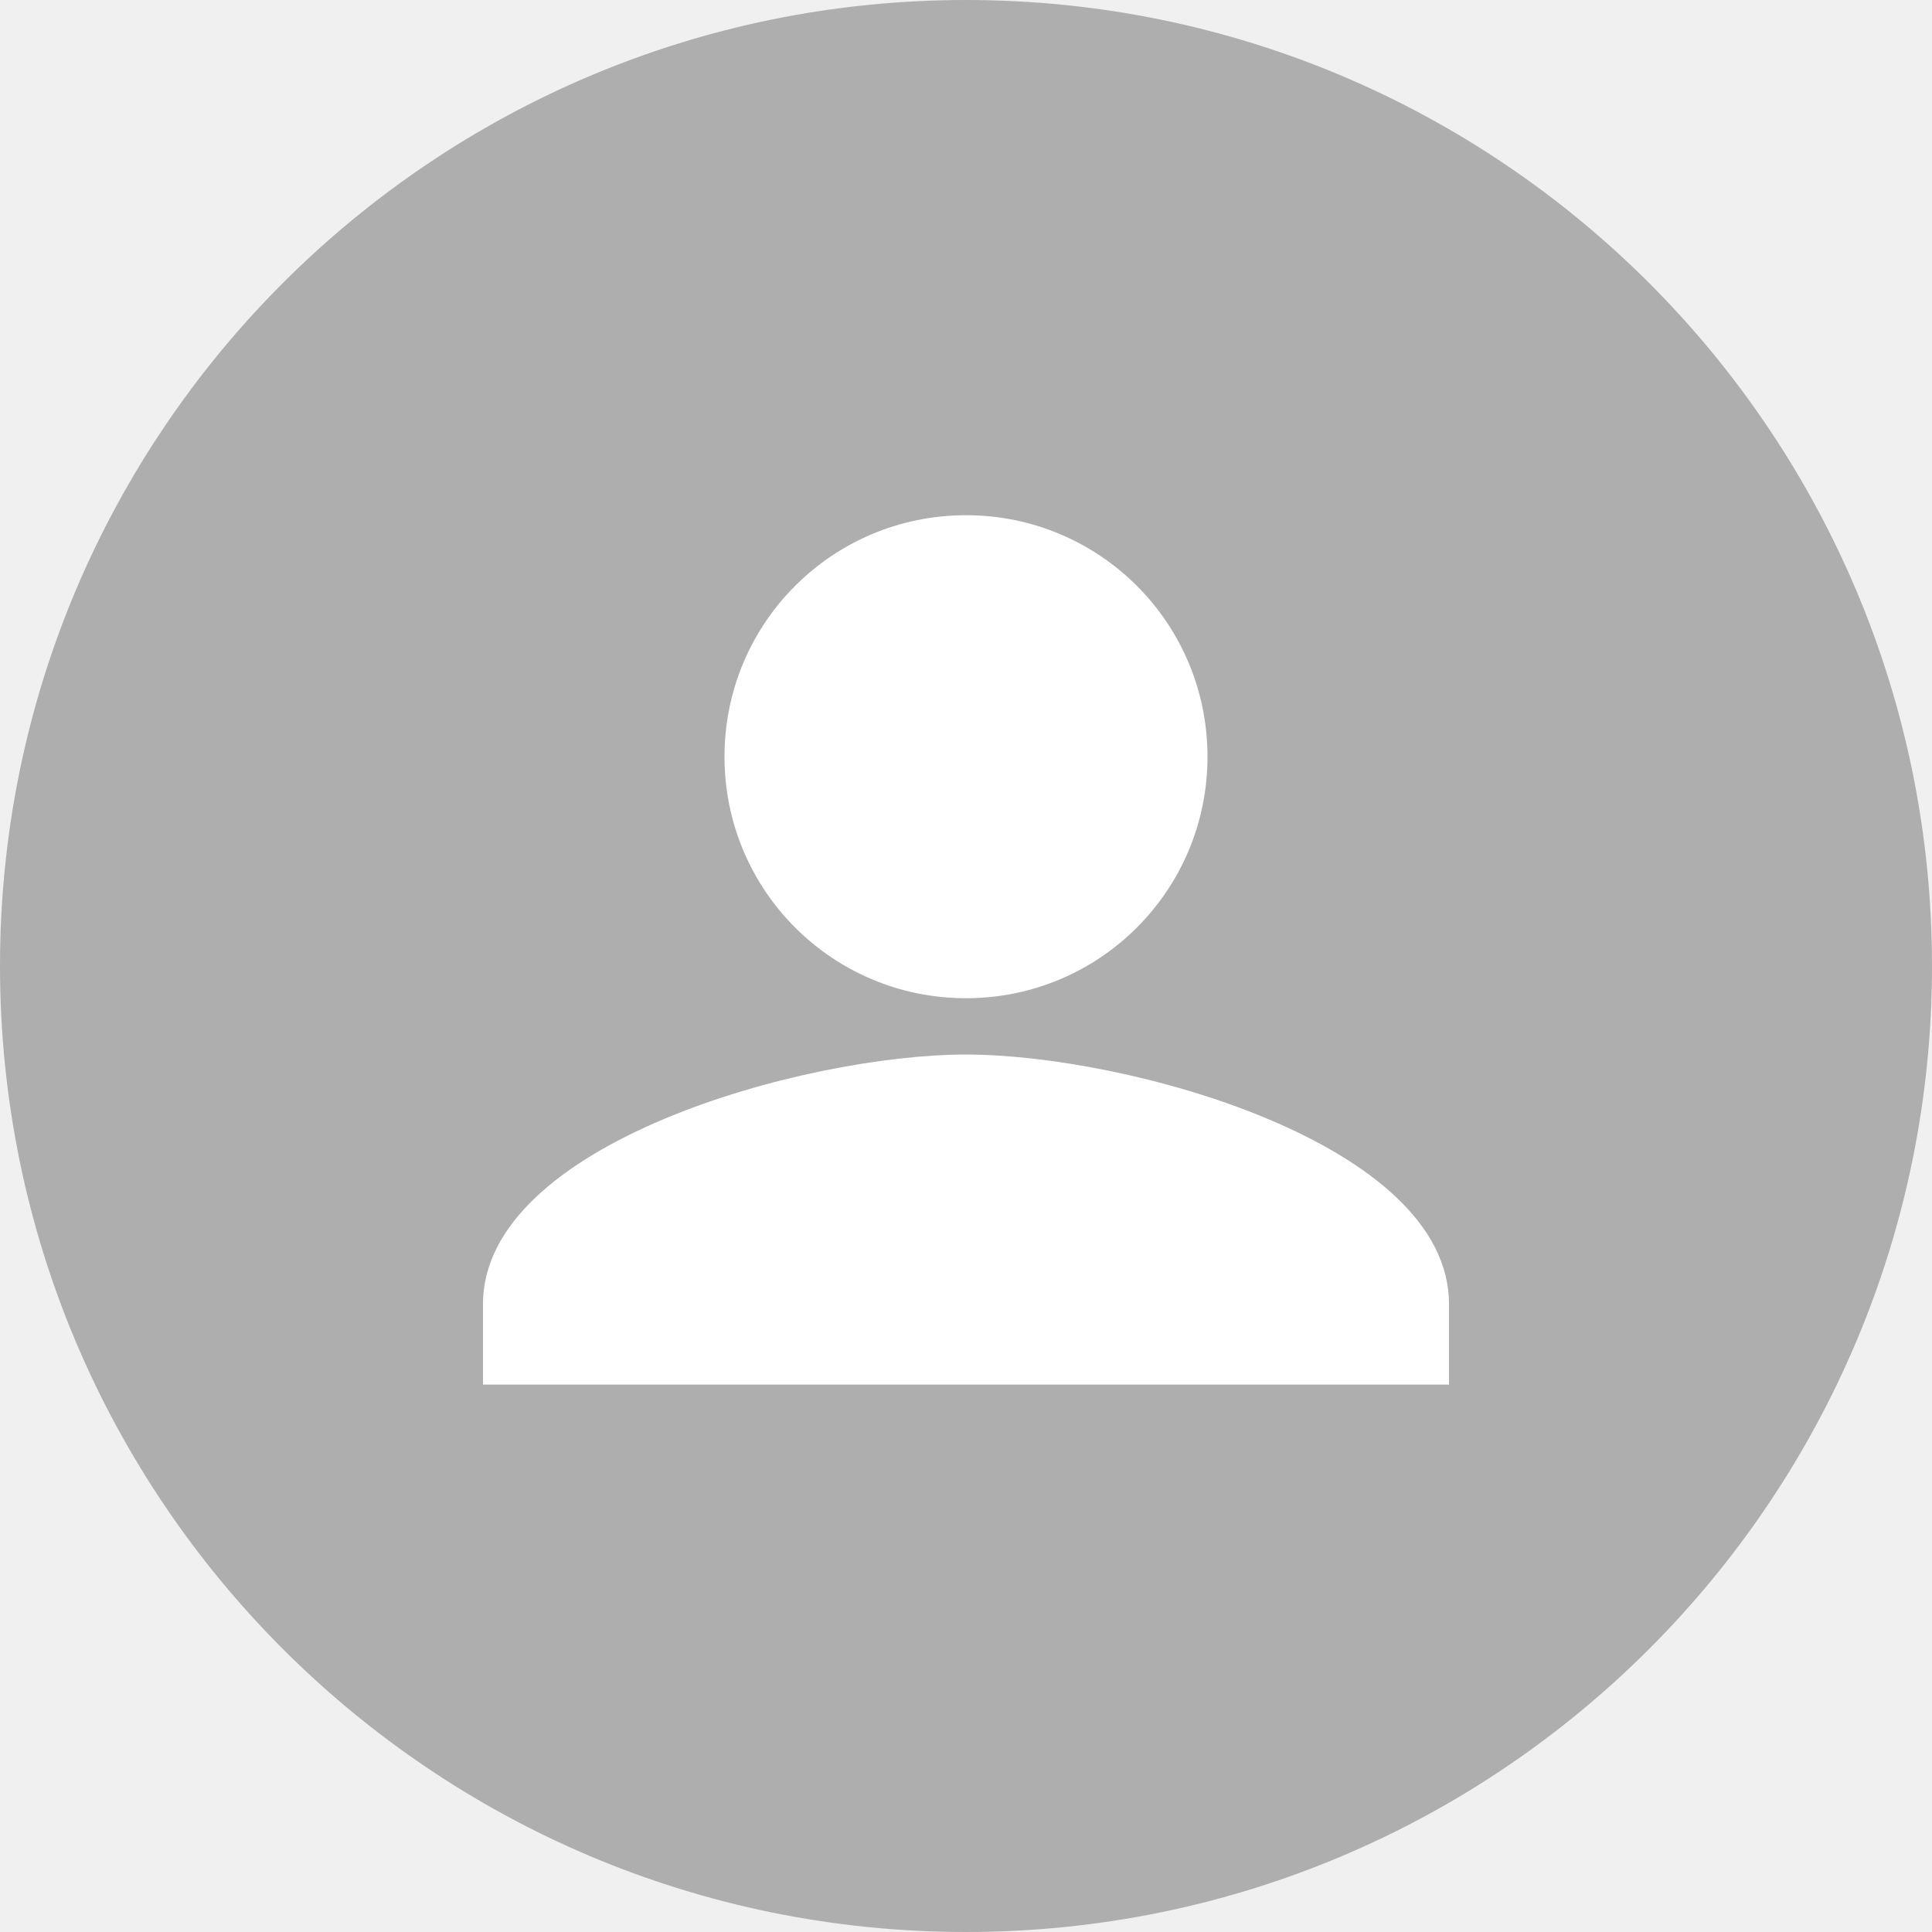
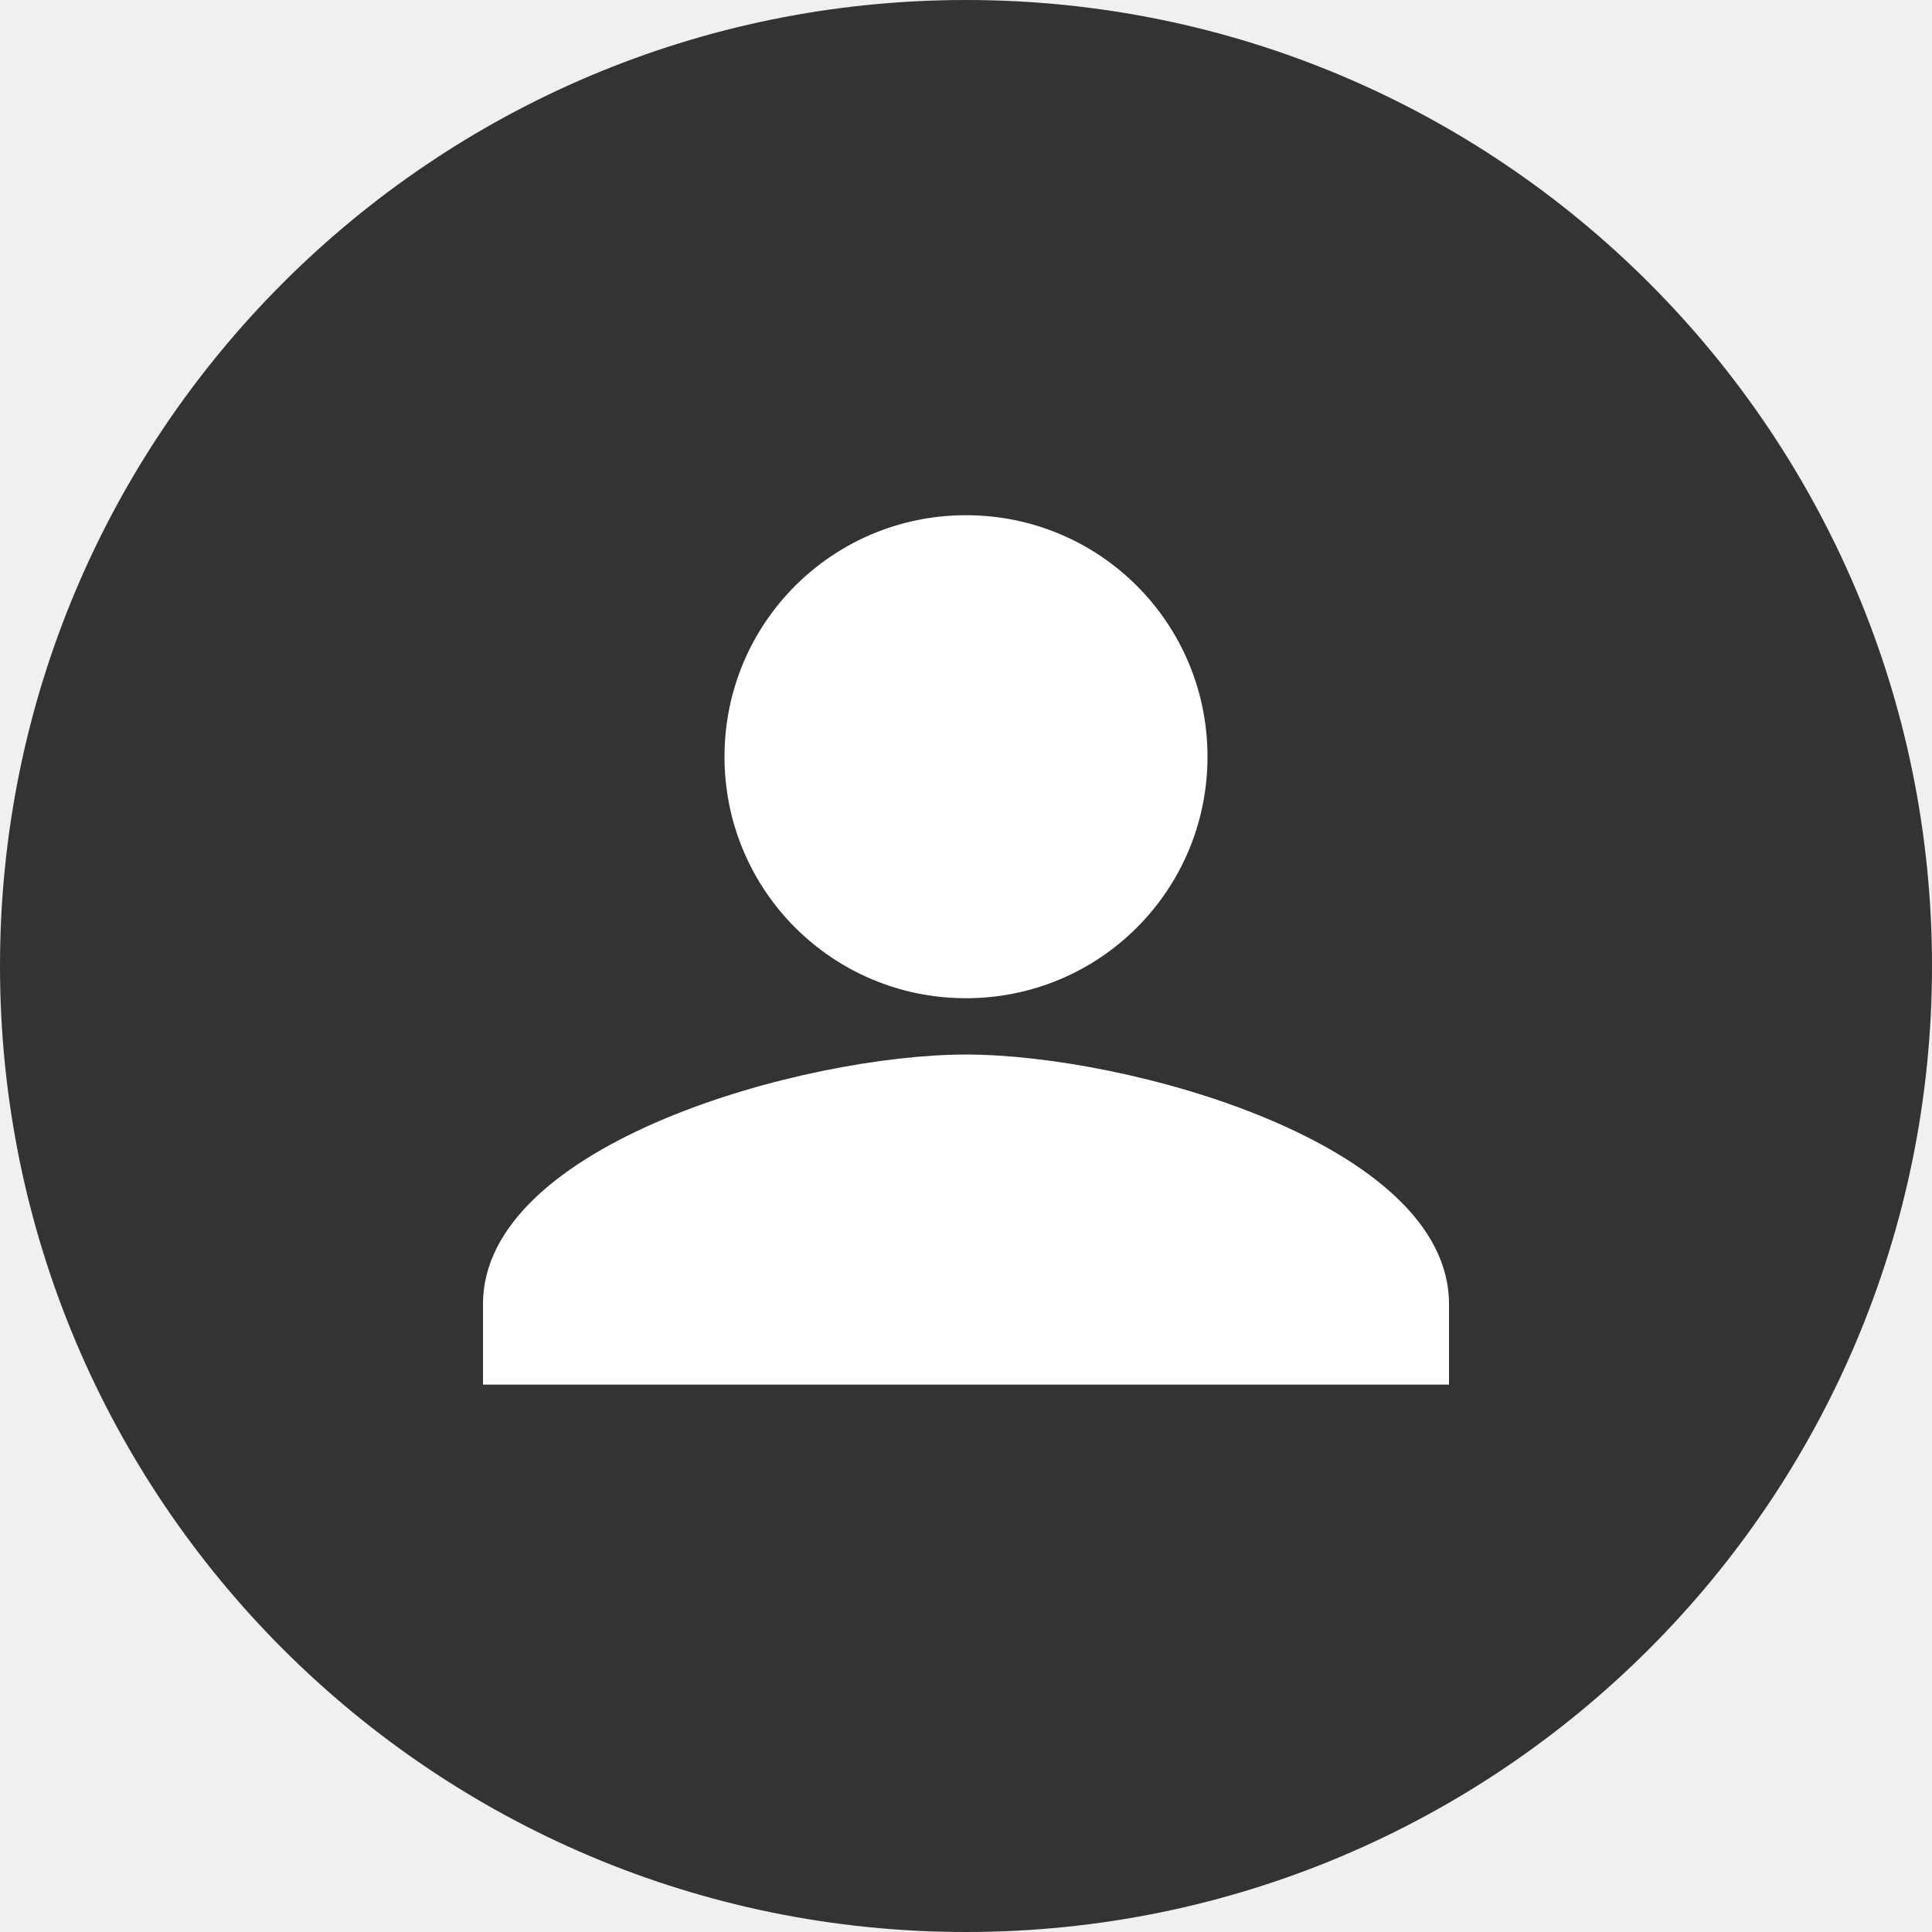
<svg xmlns="http://www.w3.org/2000/svg" width="40px" height="40px" viewBox="0 0 40 40" version="1.1">
  <g id="Symbols" stroke="none" stroke-width="1" fill="none" fill-rule="evenodd">
    <g id="icons/profile" transform="translate(-63, -6)">
      <g id="Group" transform="translate(17, 6)">
        <g id="avatar@60-copy" transform="translate(46, 0)">
-           <circle id="Oval" fill="#AEAEAE" cx="20" cy="20" r="20" />
+           <circle id="Oval" fill="#333" cx="20" cy="20" r="20" />
          <path d="M25,15.667 C25,18.433 22.767,20.667 20,20.667 C17.233,20.667 15,18.433 15,15.667 C15,12.9 17.233,10.667 20,10.667 C22.767,10.667 25,12.9 25,15.667 L25,15.667 Z M10,27 C10,23.667 16.667,21.833 20,21.833 C23.333,21.833 30,23.667 30,27 L30,28.667 L10,28.667 L10,27 L10,27 Z" id="Shape" fill="#FFFFFF" />
        </g>
      </g>
    </g>
  </g>
</svg>
